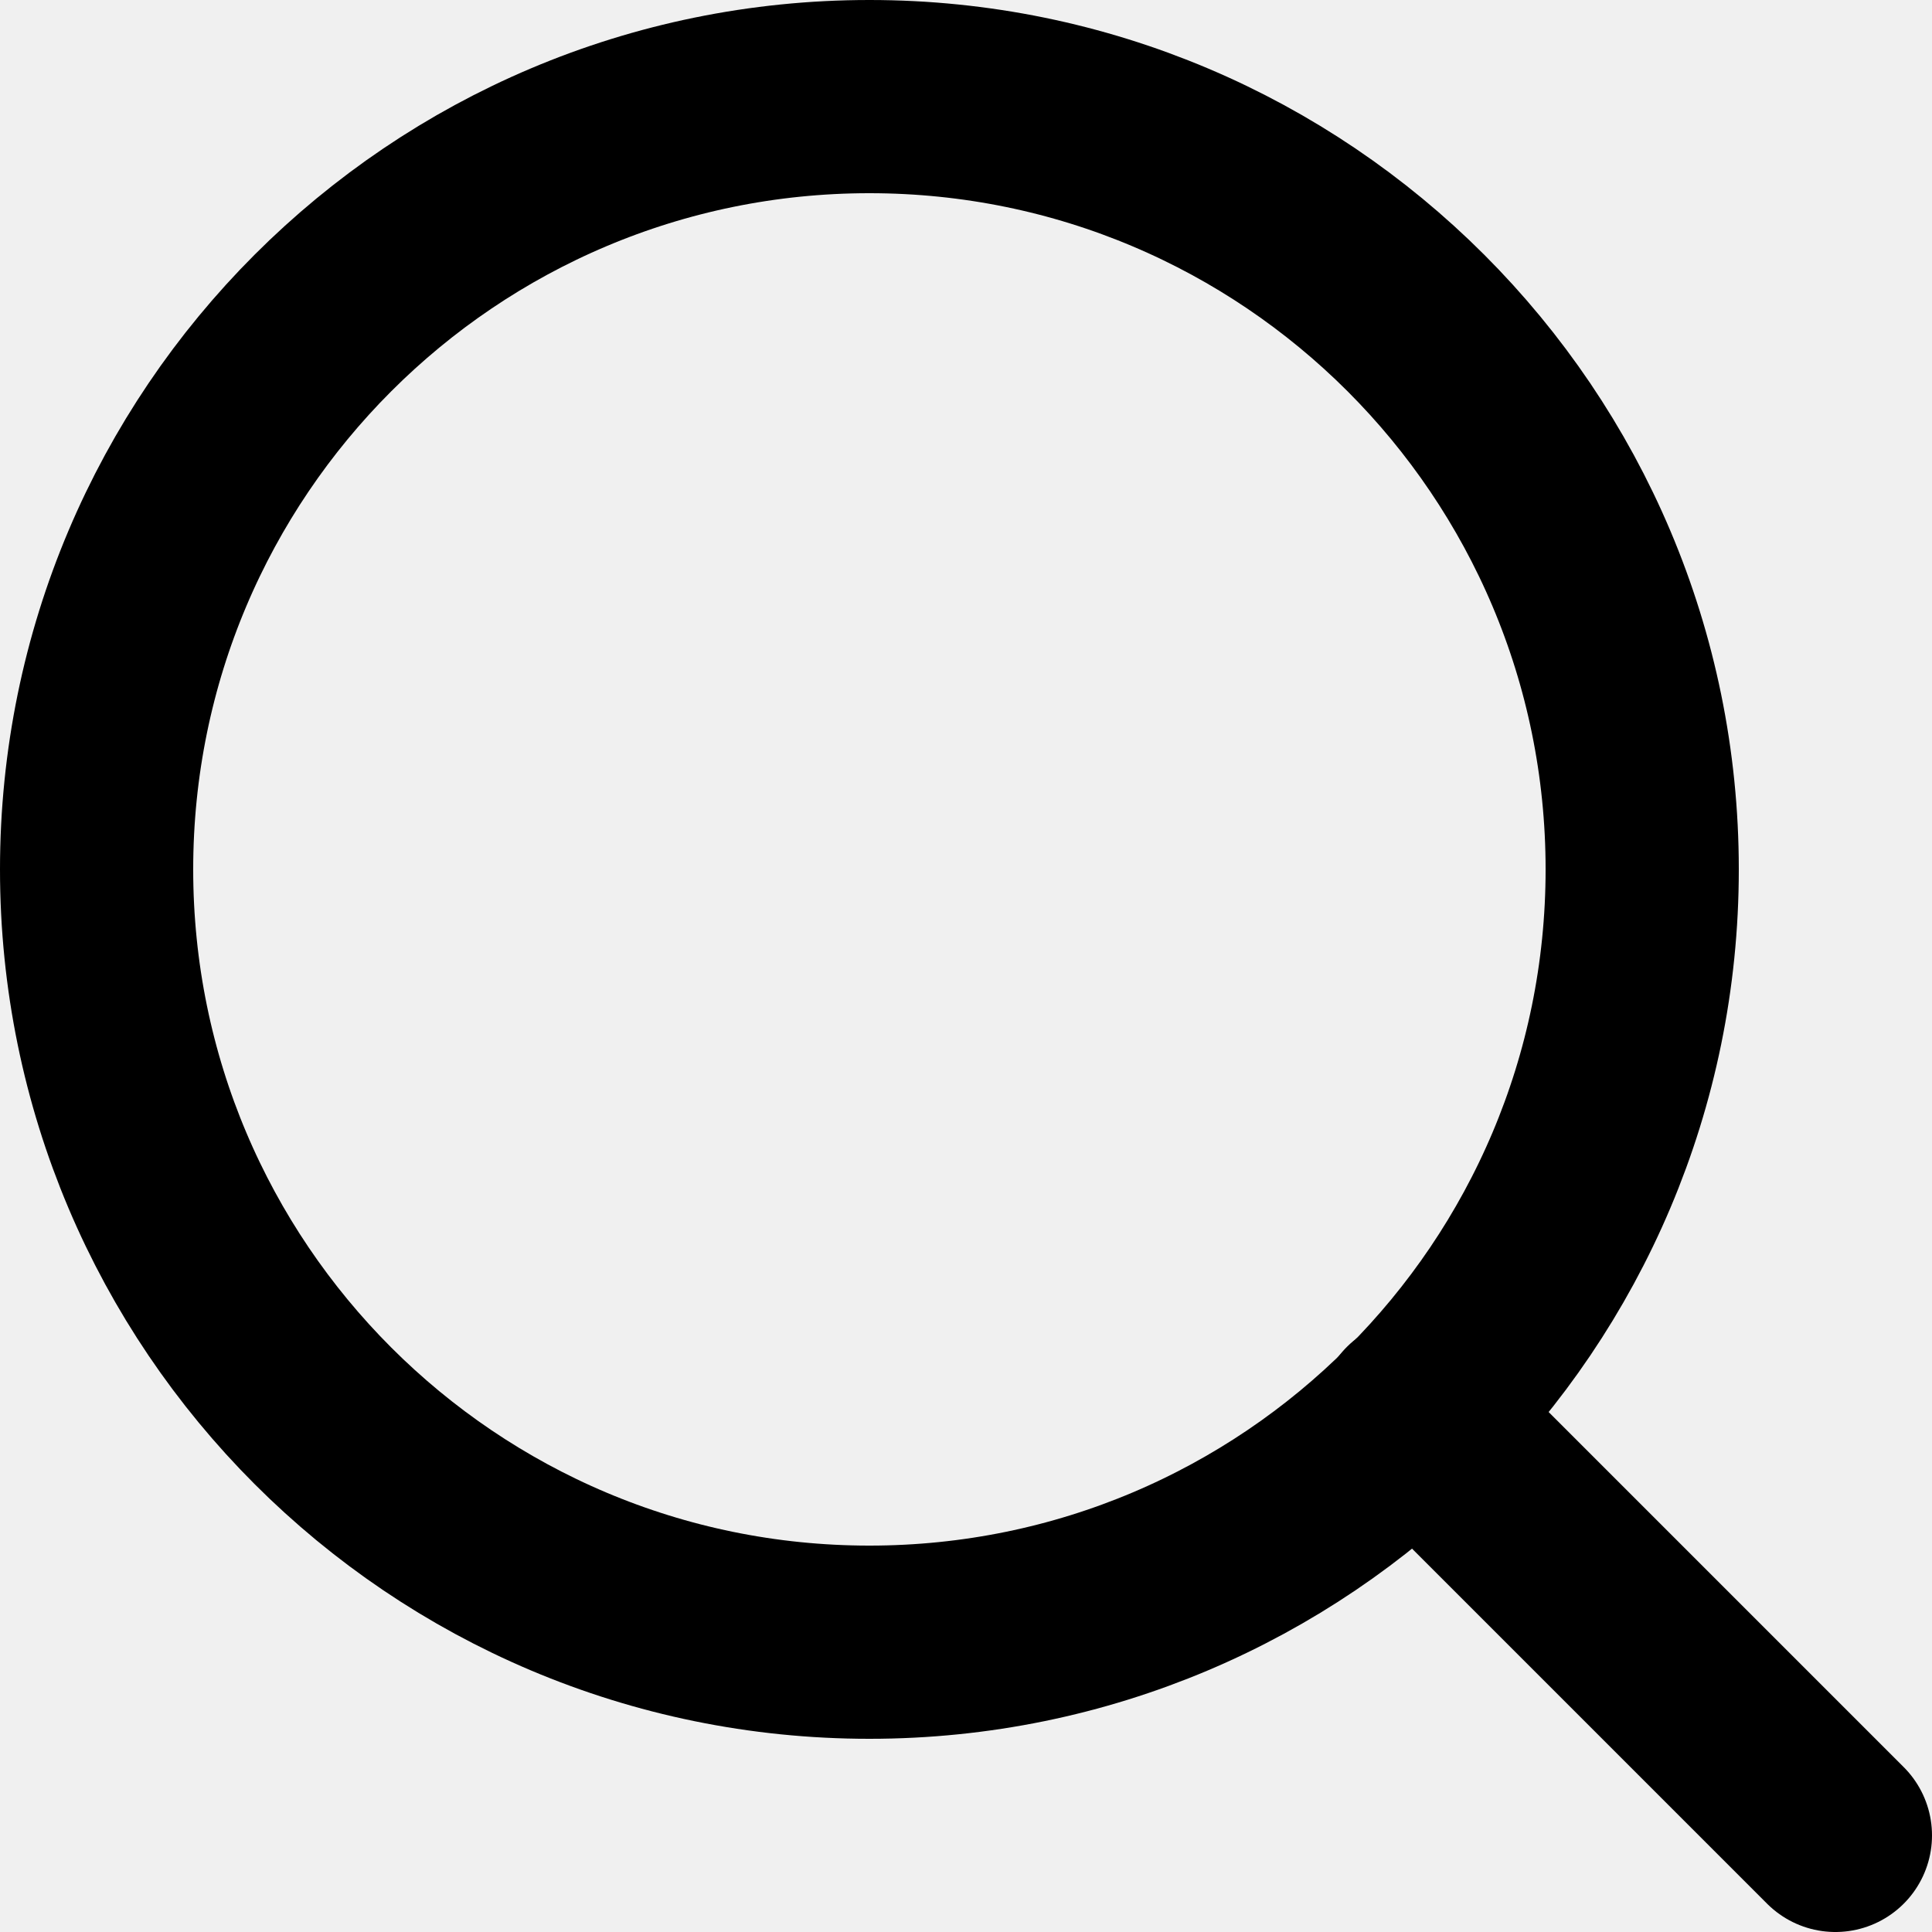
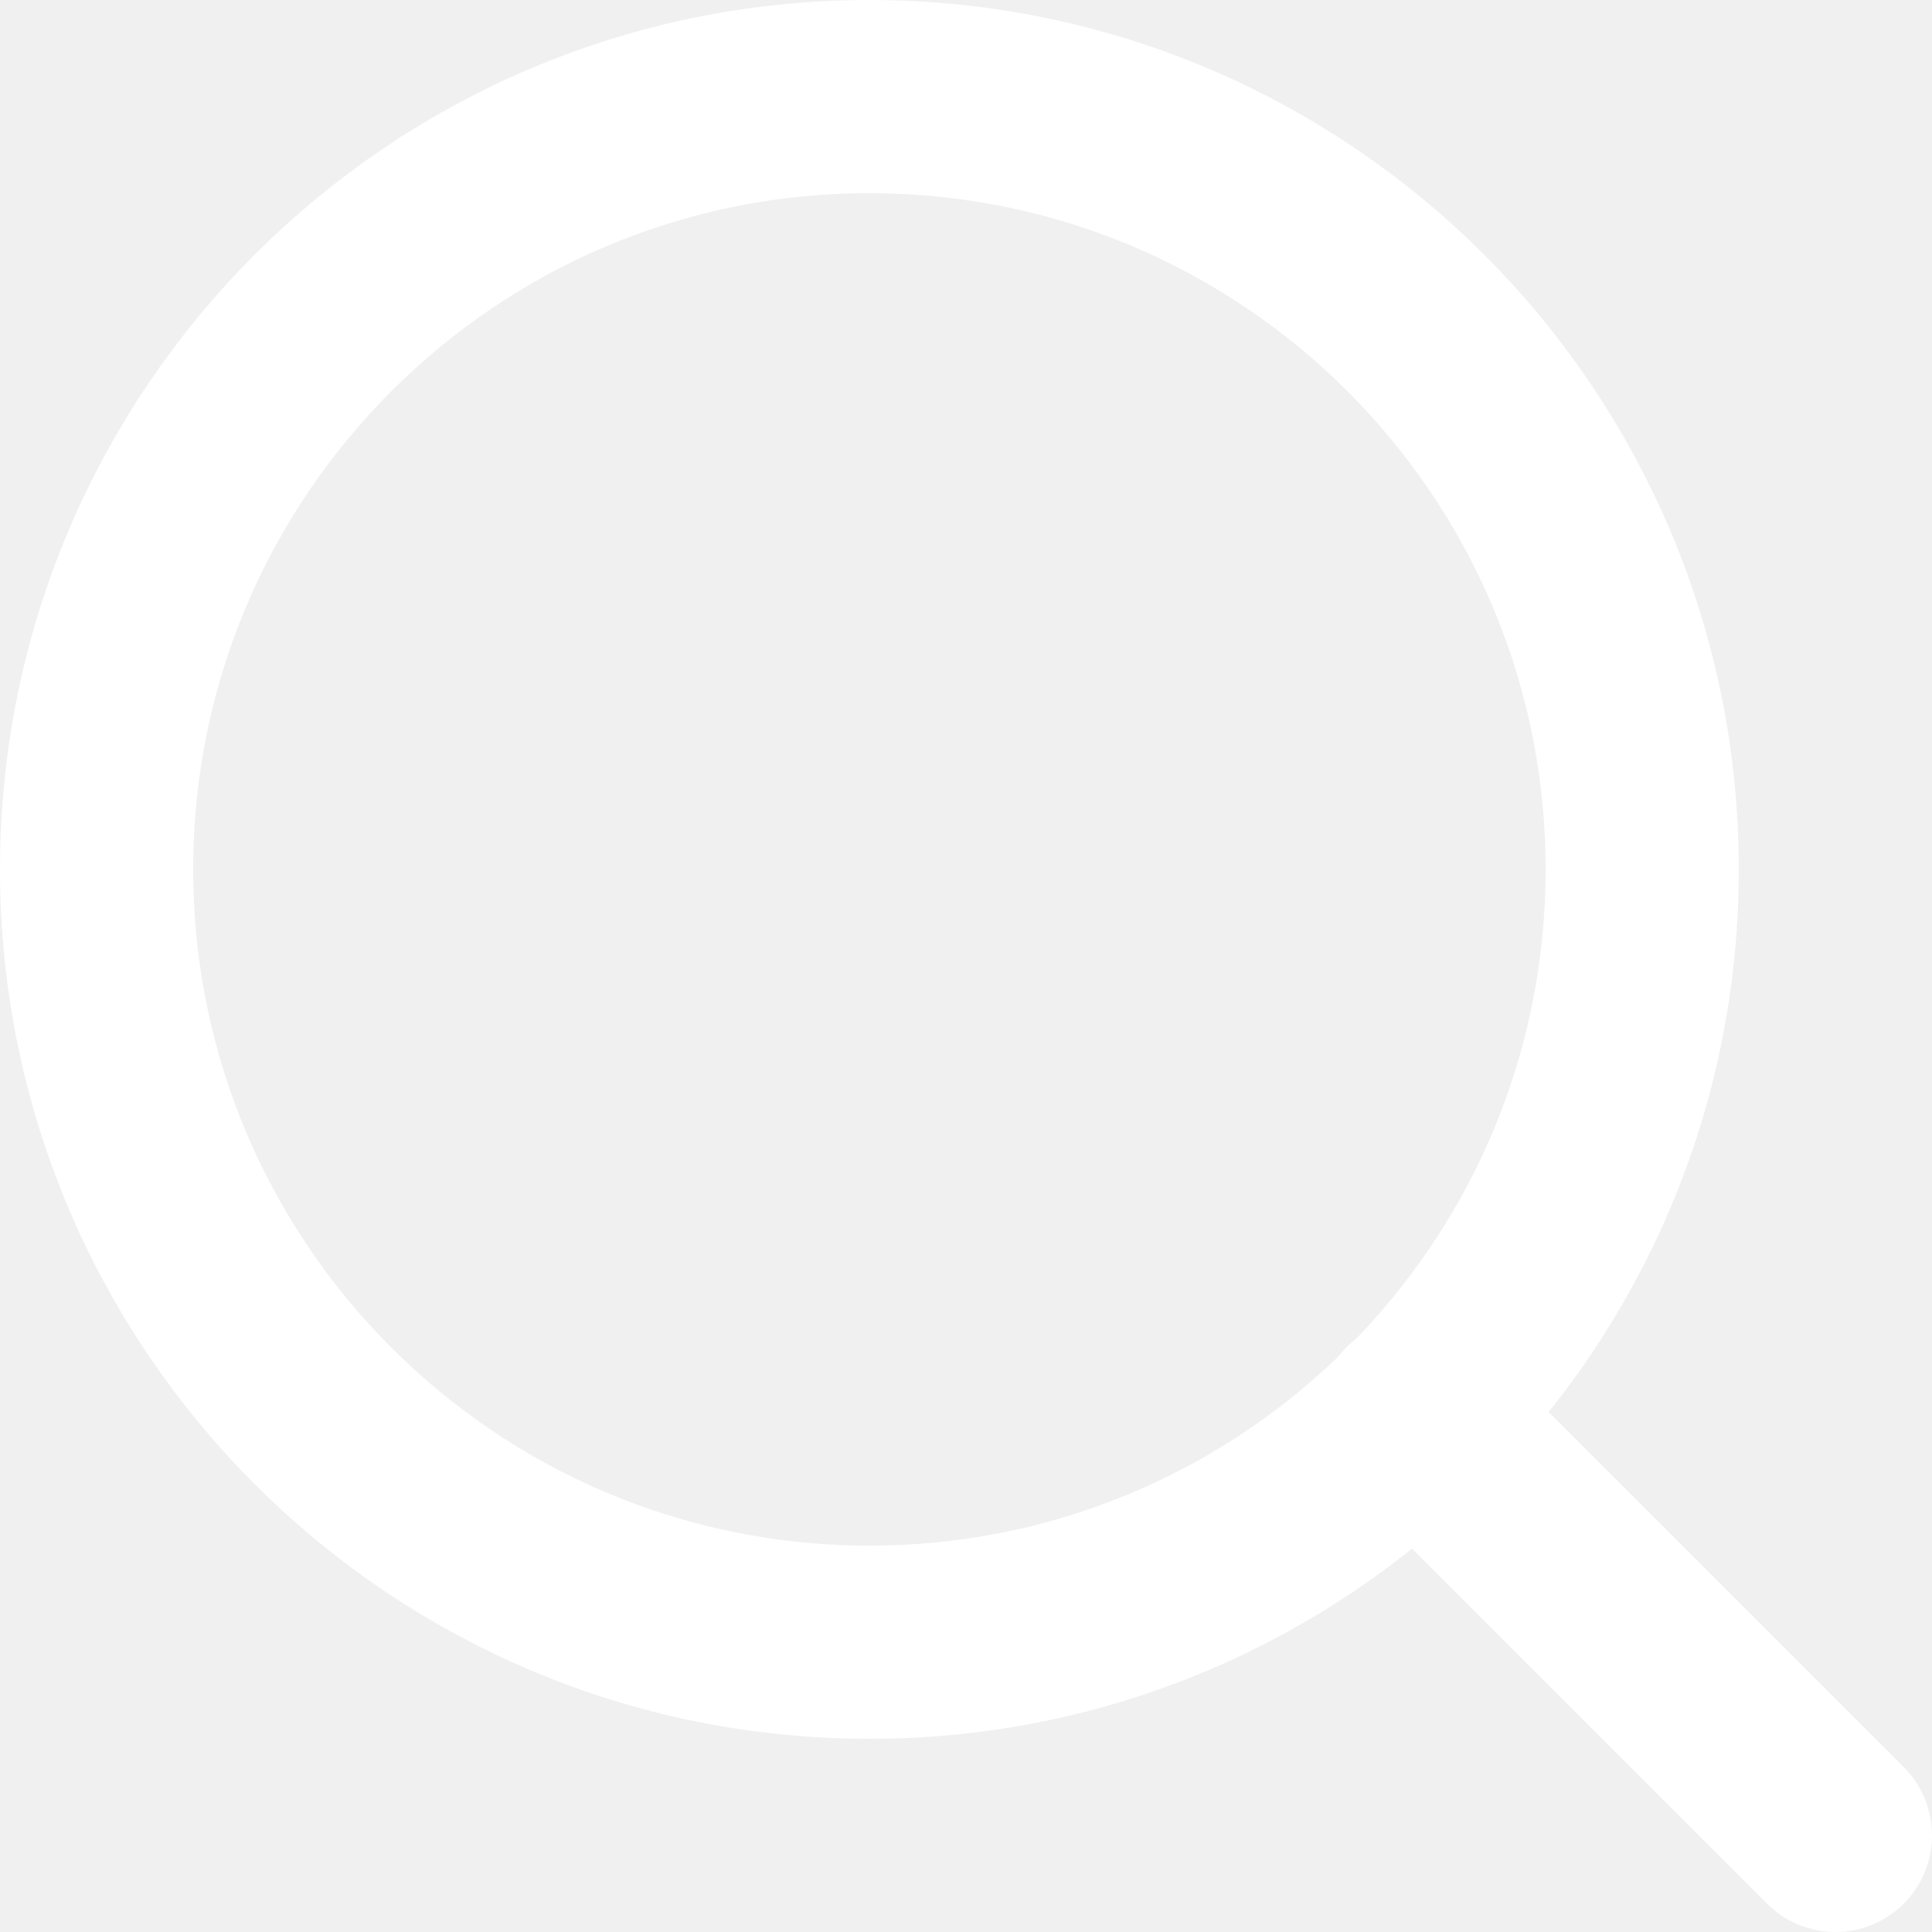
<svg xmlns="http://www.w3.org/2000/svg" width="20" height="20" viewBox="0 0 20 20" fill="none">
-   <path d="M9 17C13.418 17 17 13.418 17 9C17 4.582 13.418 1 9 1C4.582 1 1 4.582 1 9C1 13.418 4.582 17 9 17Z" stroke="black" stroke-width="2" stroke-linecap="round" stroke-linejoin="round" />
-   <path d="M19 19L14.65 14.65" stroke="black" stroke-width="2" stroke-linecap="round" stroke-linejoin="round" />
+   <path d="M9 17C13.418 17 17 13.418 17 9C17 4.582 13.418 1 9 1C4.582 1 1 4.582 1 9C1 13.418 4.582 17 9 17Z" stroke="white" stroke-width="2" stroke-linecap="round" stroke-linejoin="round" />
+   <path d="M19 19L14.65 14.65" stroke="white" stroke-width="2" stroke-linecap="round" stroke-linejoin="round" />
</svg>
